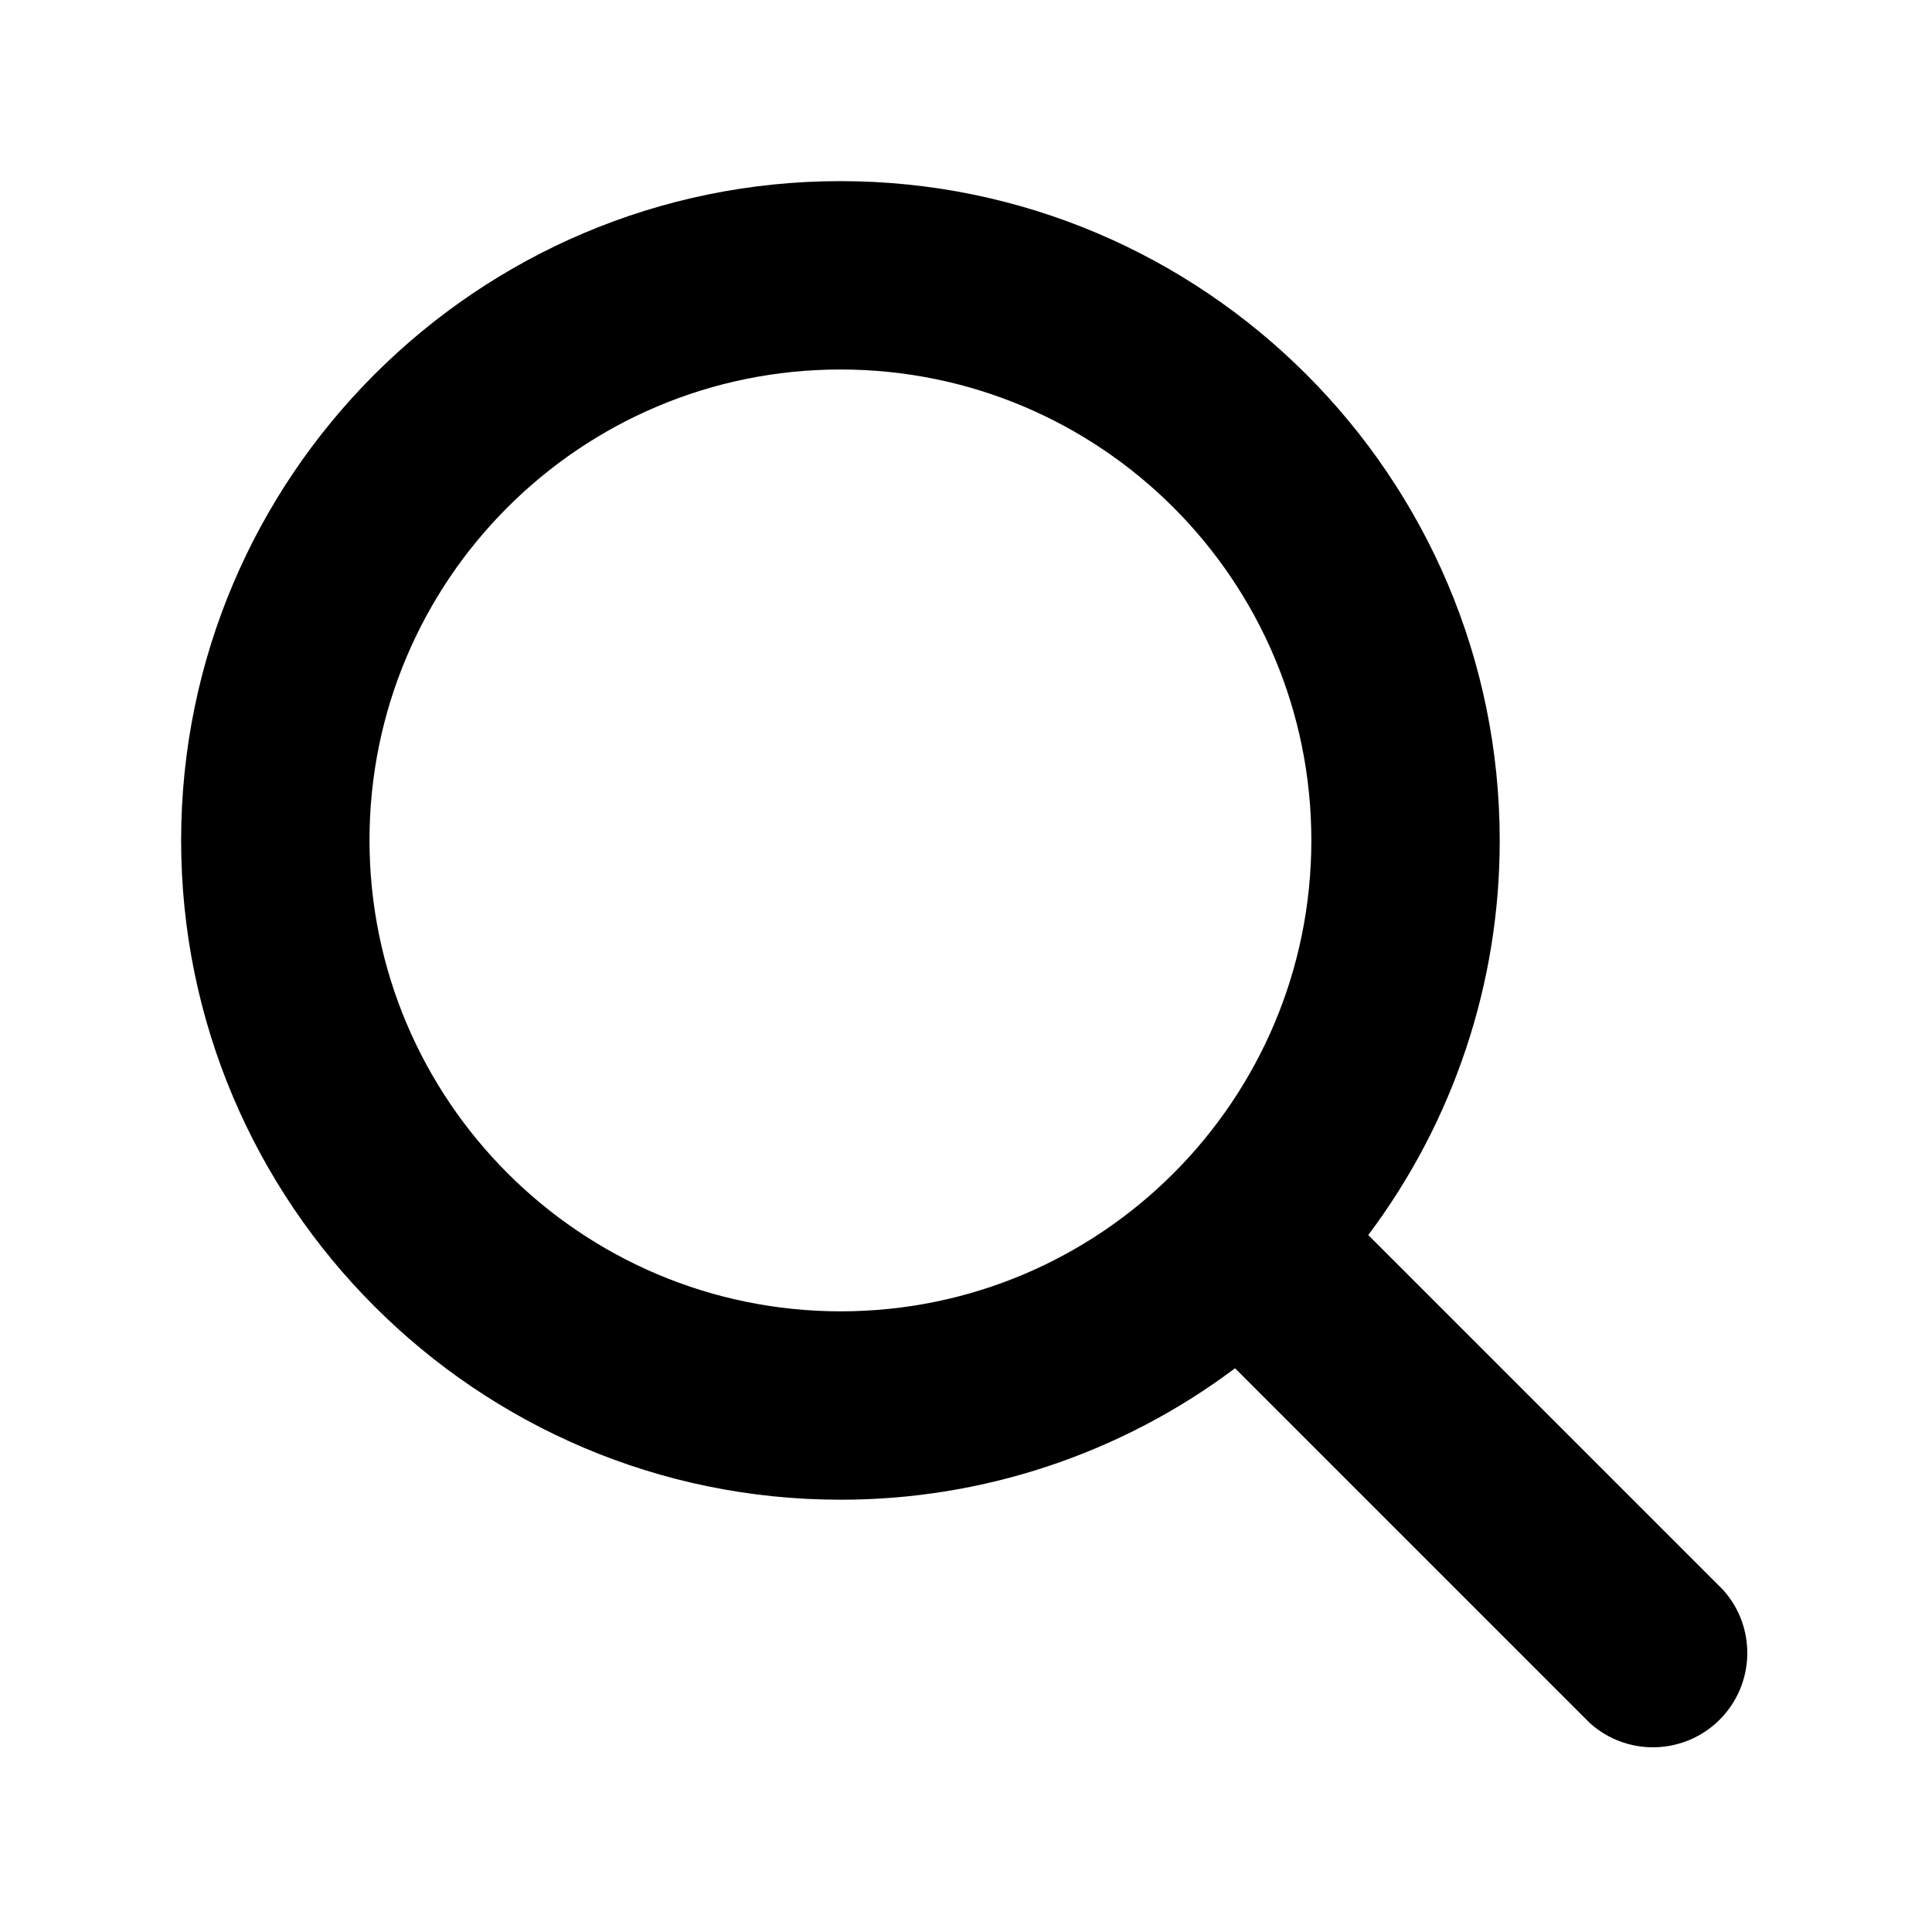
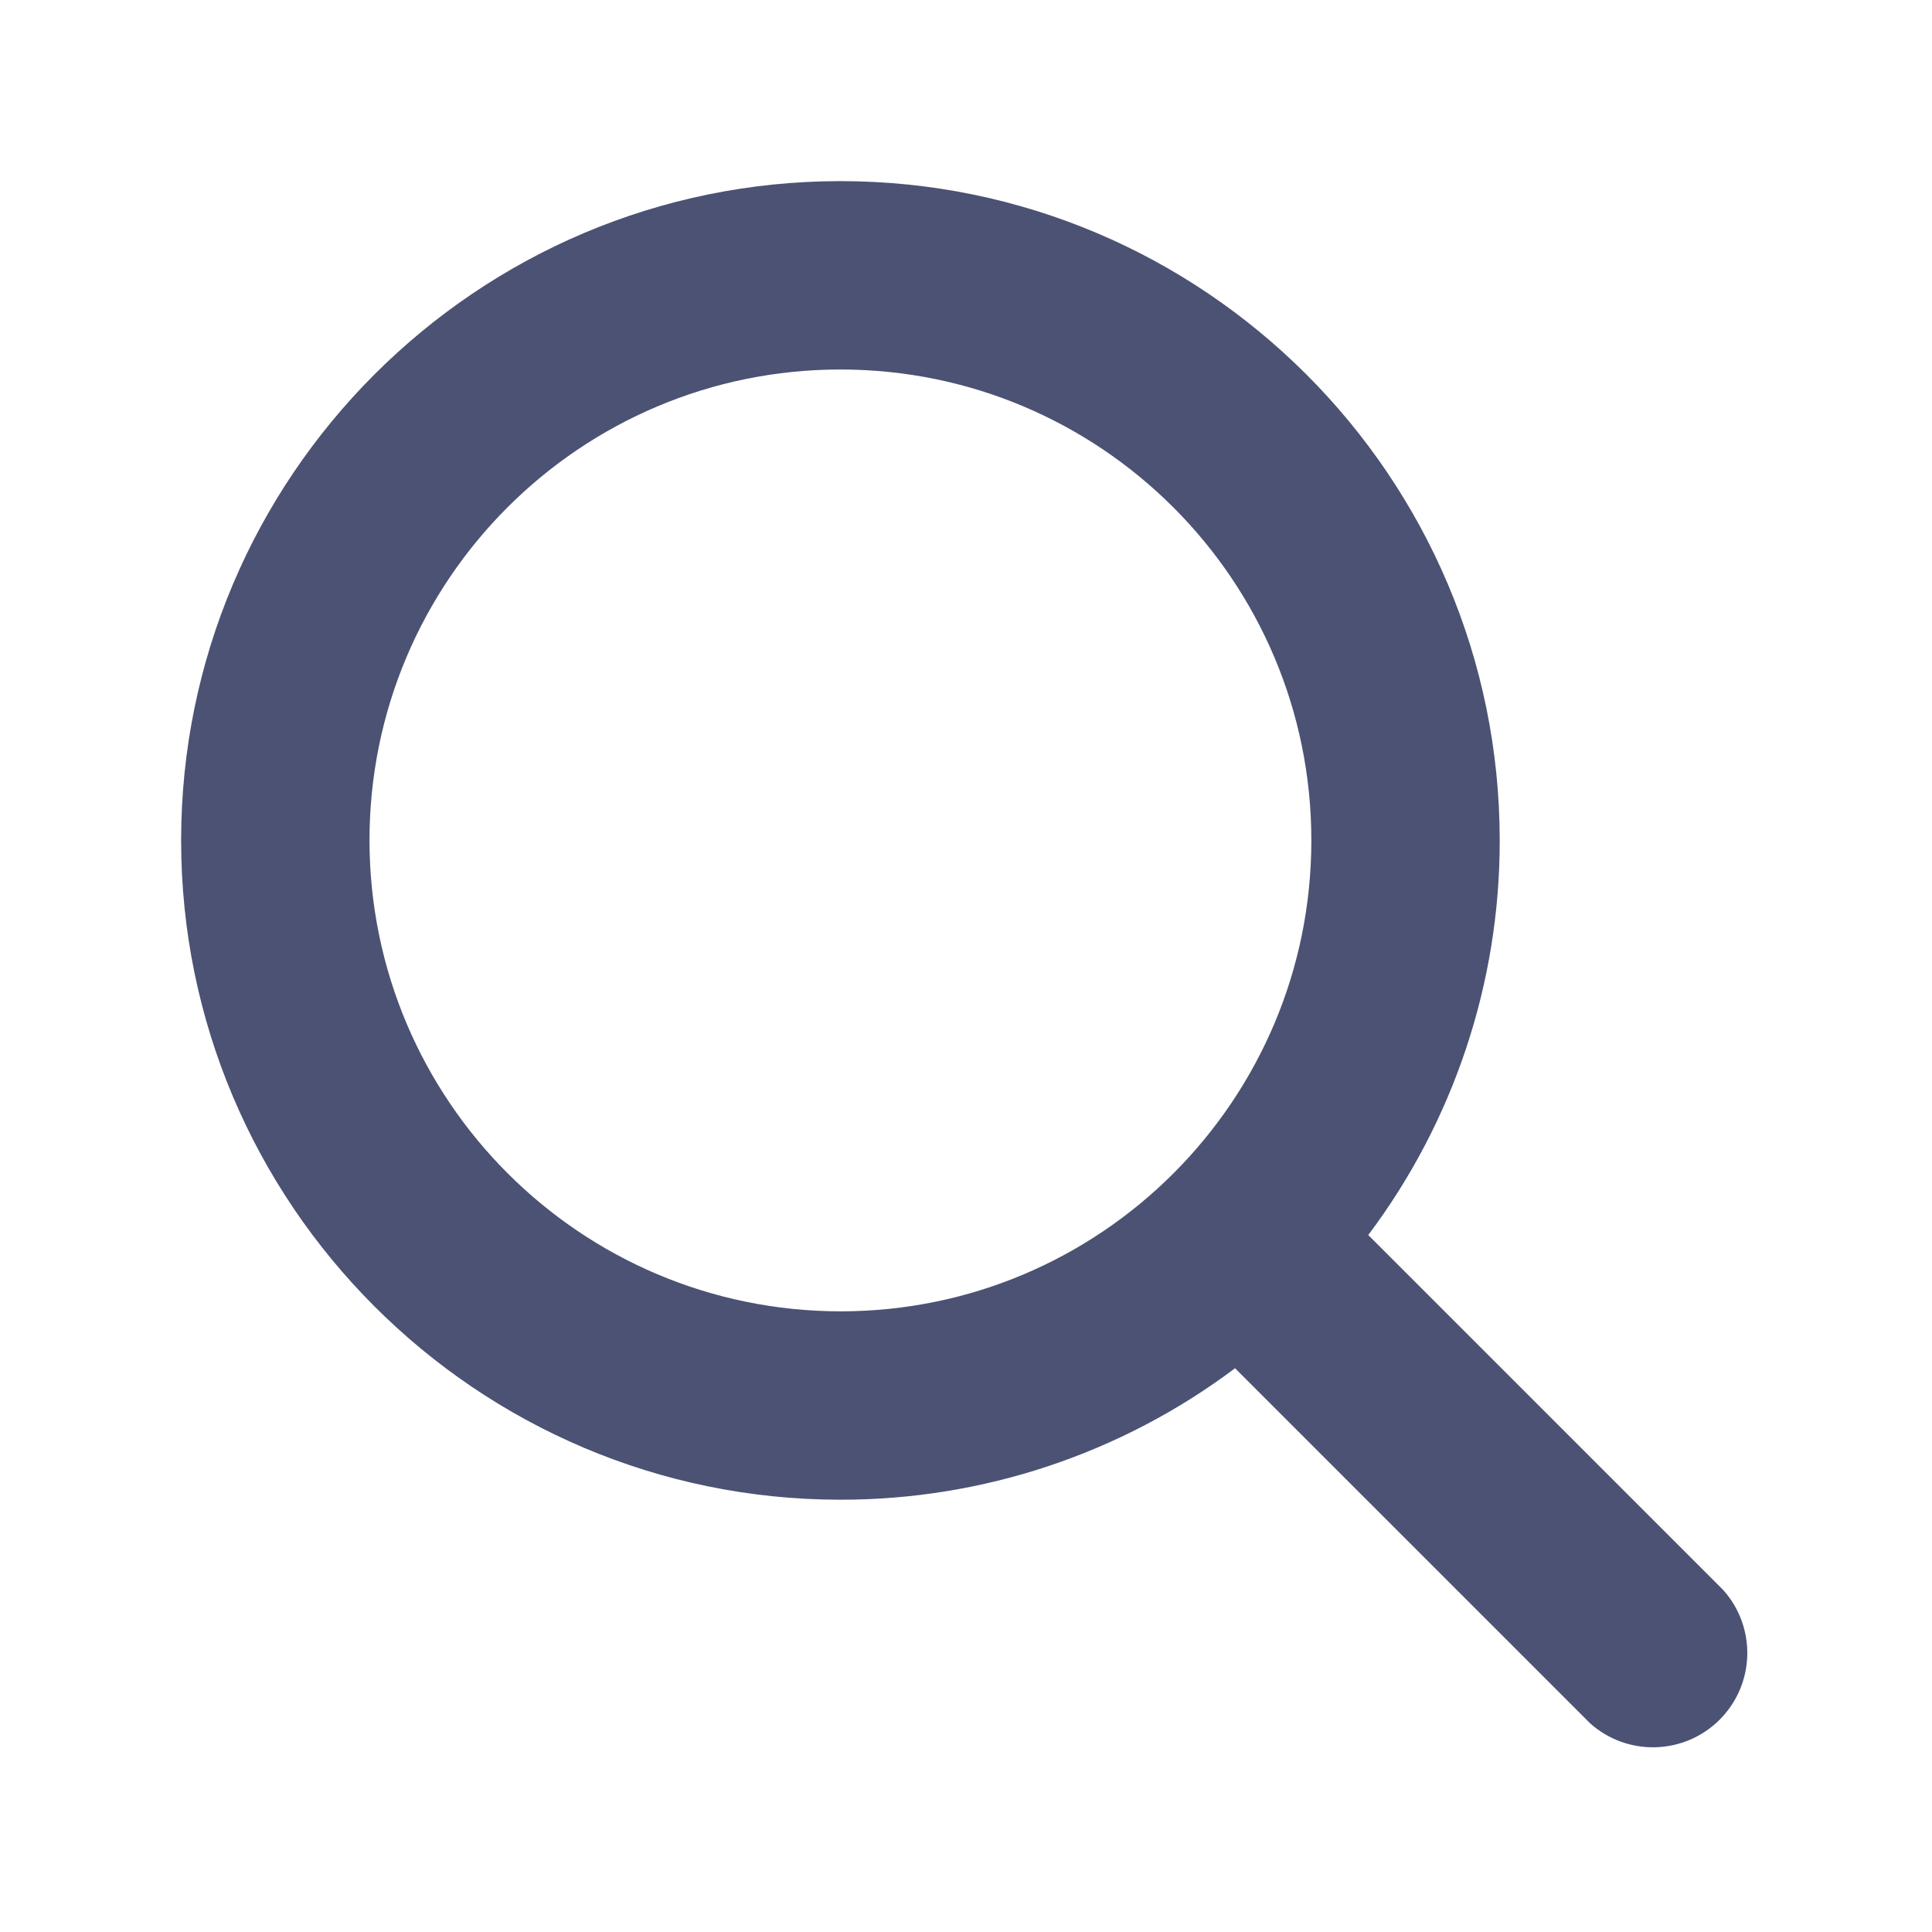
<svg xmlns="http://www.w3.org/2000/svg" class="ionicon" viewBox="0 0 512 512">
-   <path d="M456.69 421.39L362.6 327.3a173.81 173.81 0 0034.84-104.58C397.44 126.38 319.06 48 222.72 48S48 126.38 48 222.72s78.38 174.72 174.72 174.72A173.81 173.81 0 00327.3 362.6l94.09 94.09a25 25 0 0035.3-35.3zM97.92 222.72a124.8 124.8 0 11124.8 124.8 124.95 124.95 0 01-124.8-124.8z" />
+   <path fill="#4C5273" d="M456.69 421.39L362.6 327.3a173.81 173.81 0 0034.84-104.58C397.44 126.38 319.06 48 222.72 48S48 126.38 48 222.72s78.38 174.72 174.72 174.72A173.81 173.81 0 00327.3 362.6l94.09 94.09a25 25 0 0035.3-35.3zM97.92 222.72a124.8 124.8 0 11124.8 124.8 124.95 124.95 0 01-124.8-124.8z" />
</svg>
